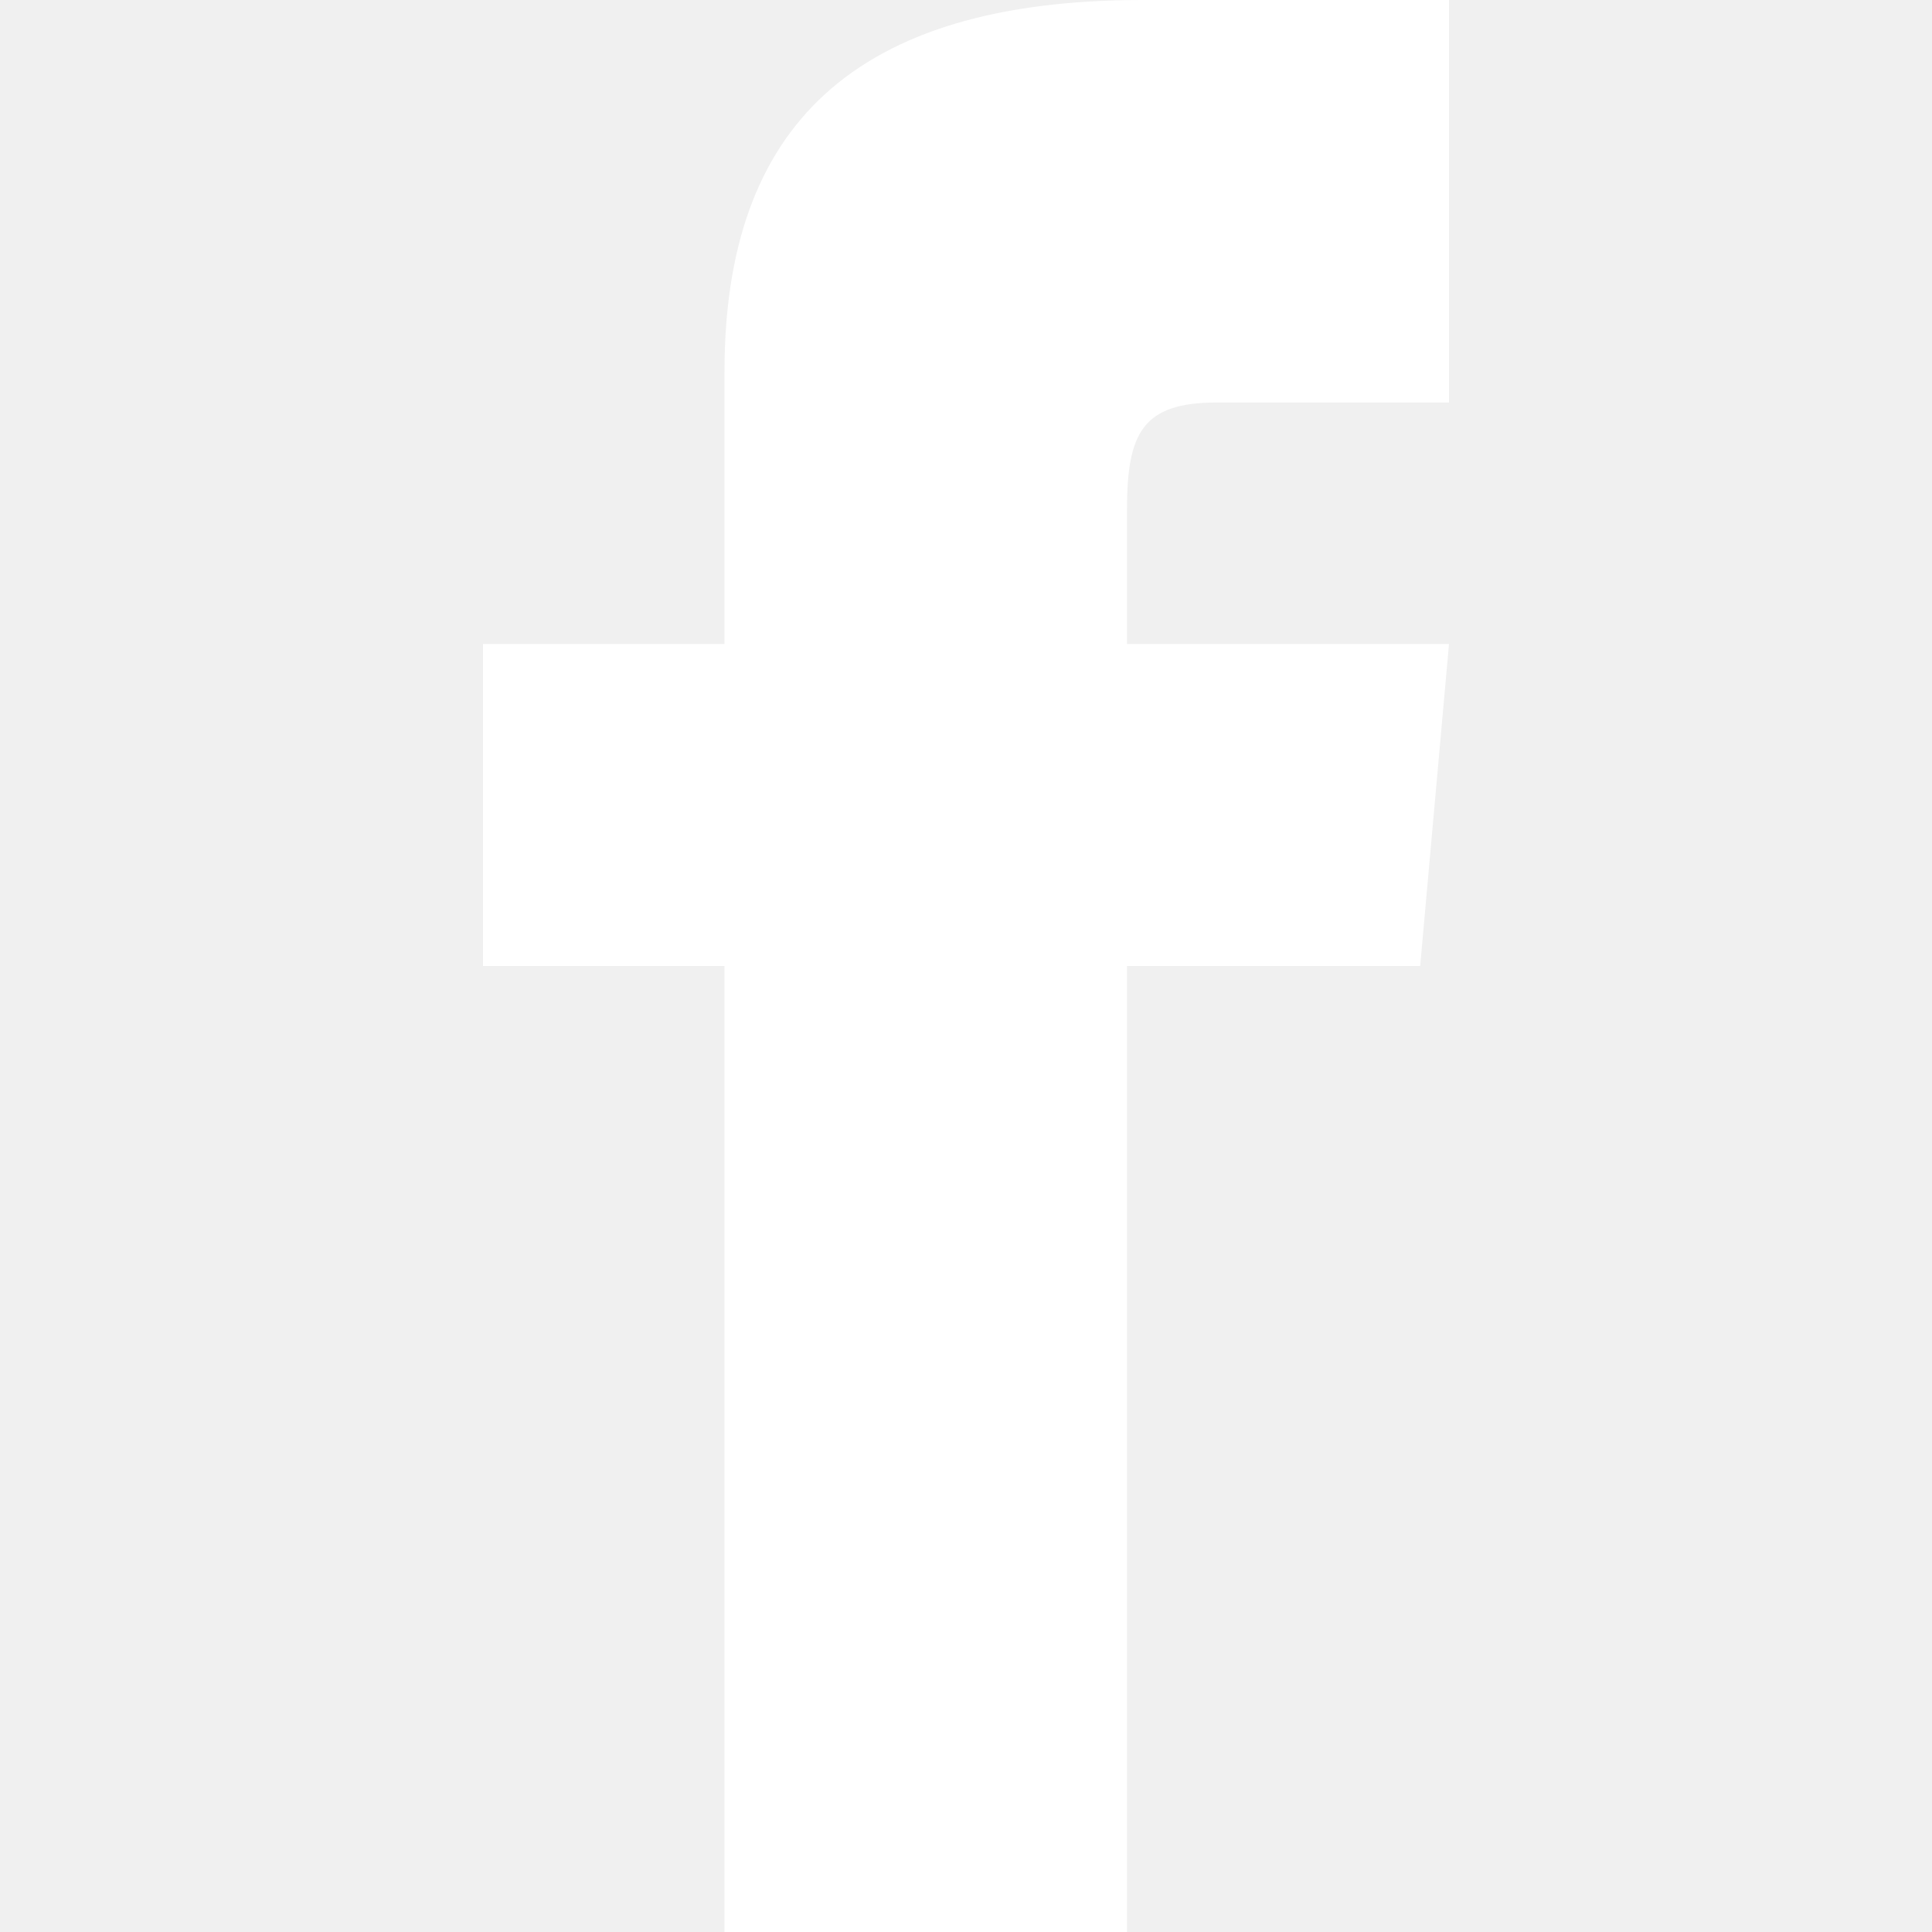
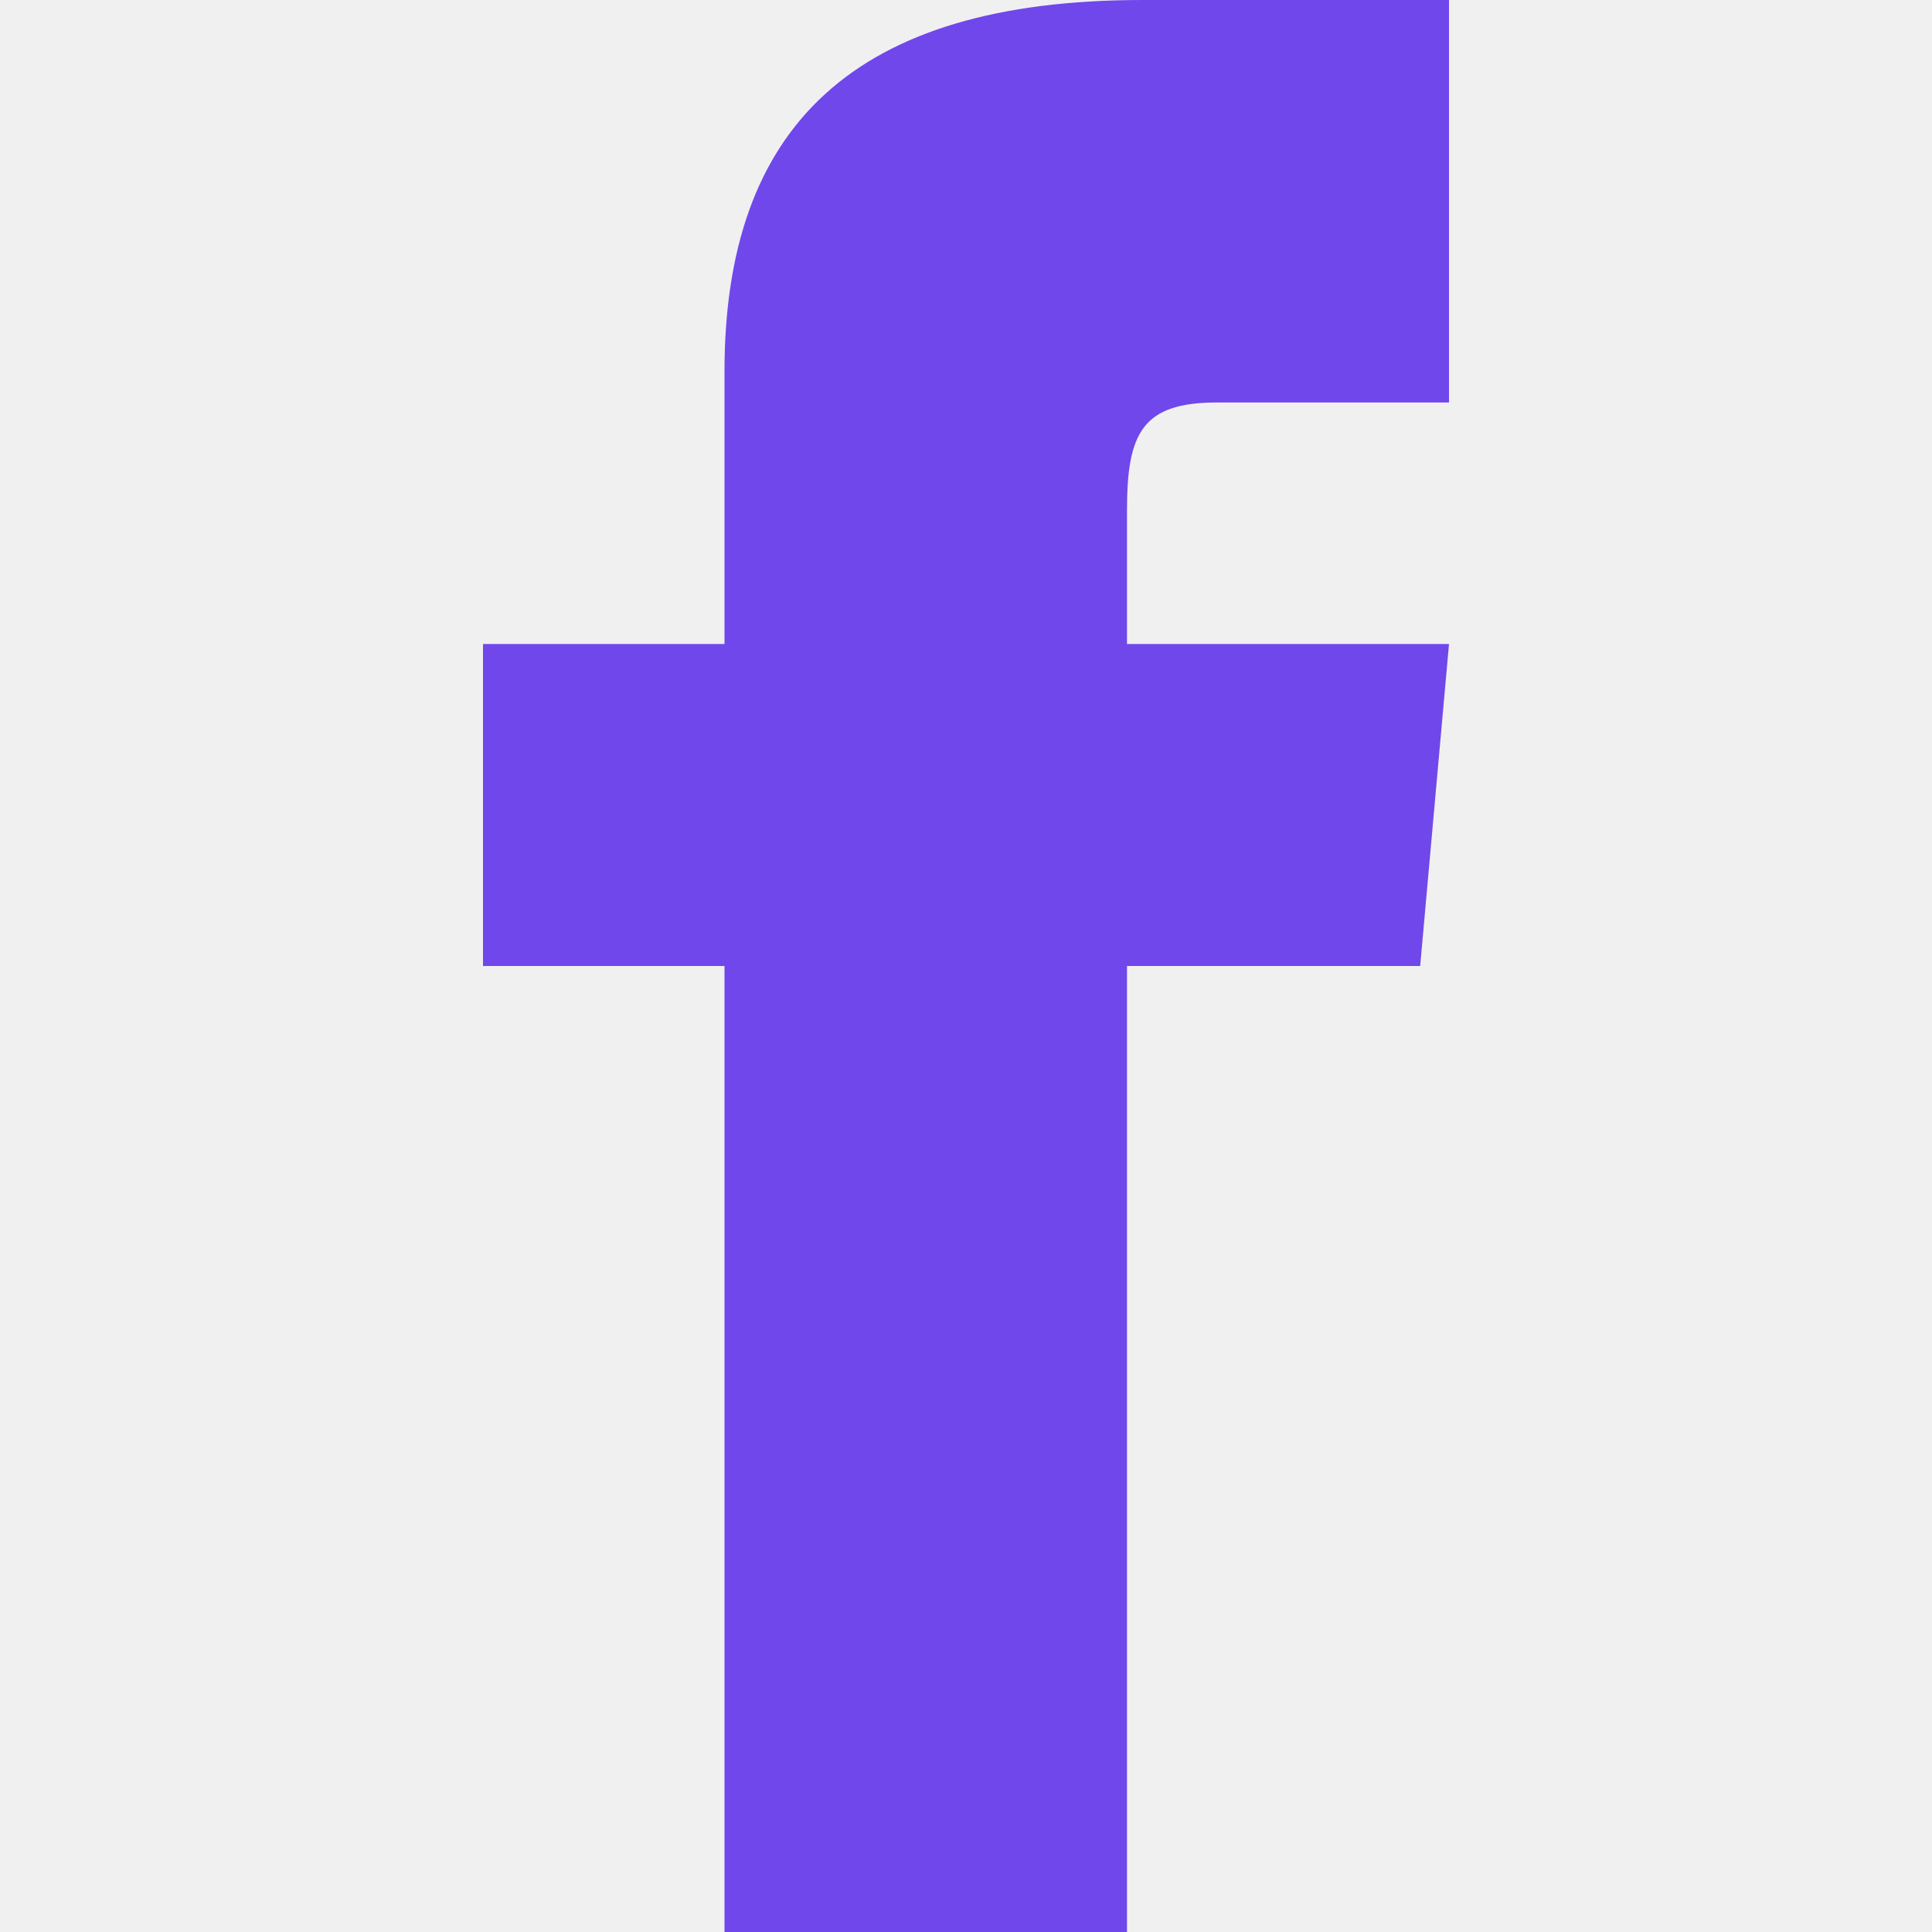
- <svg xmlns="http://www.w3.org/2000/svg" width="24" height="24" fill="#fff" viewBox="0 0 24 24">
+ <svg xmlns="http://www.w3.org/2000/svg" width="24" height="24" fill="#7047eb" viewBox="0 0 24 24">
  <path d="M9 8h-3v4h3v12h5v-12h3.642l.358-4h-4v-1.667c0-.955.192-1.333 1.115-1.333h2.885v-5h-3.808c-3.596 0-5.192 1.583-5.192 4.615v3.385z" />
</svg>
